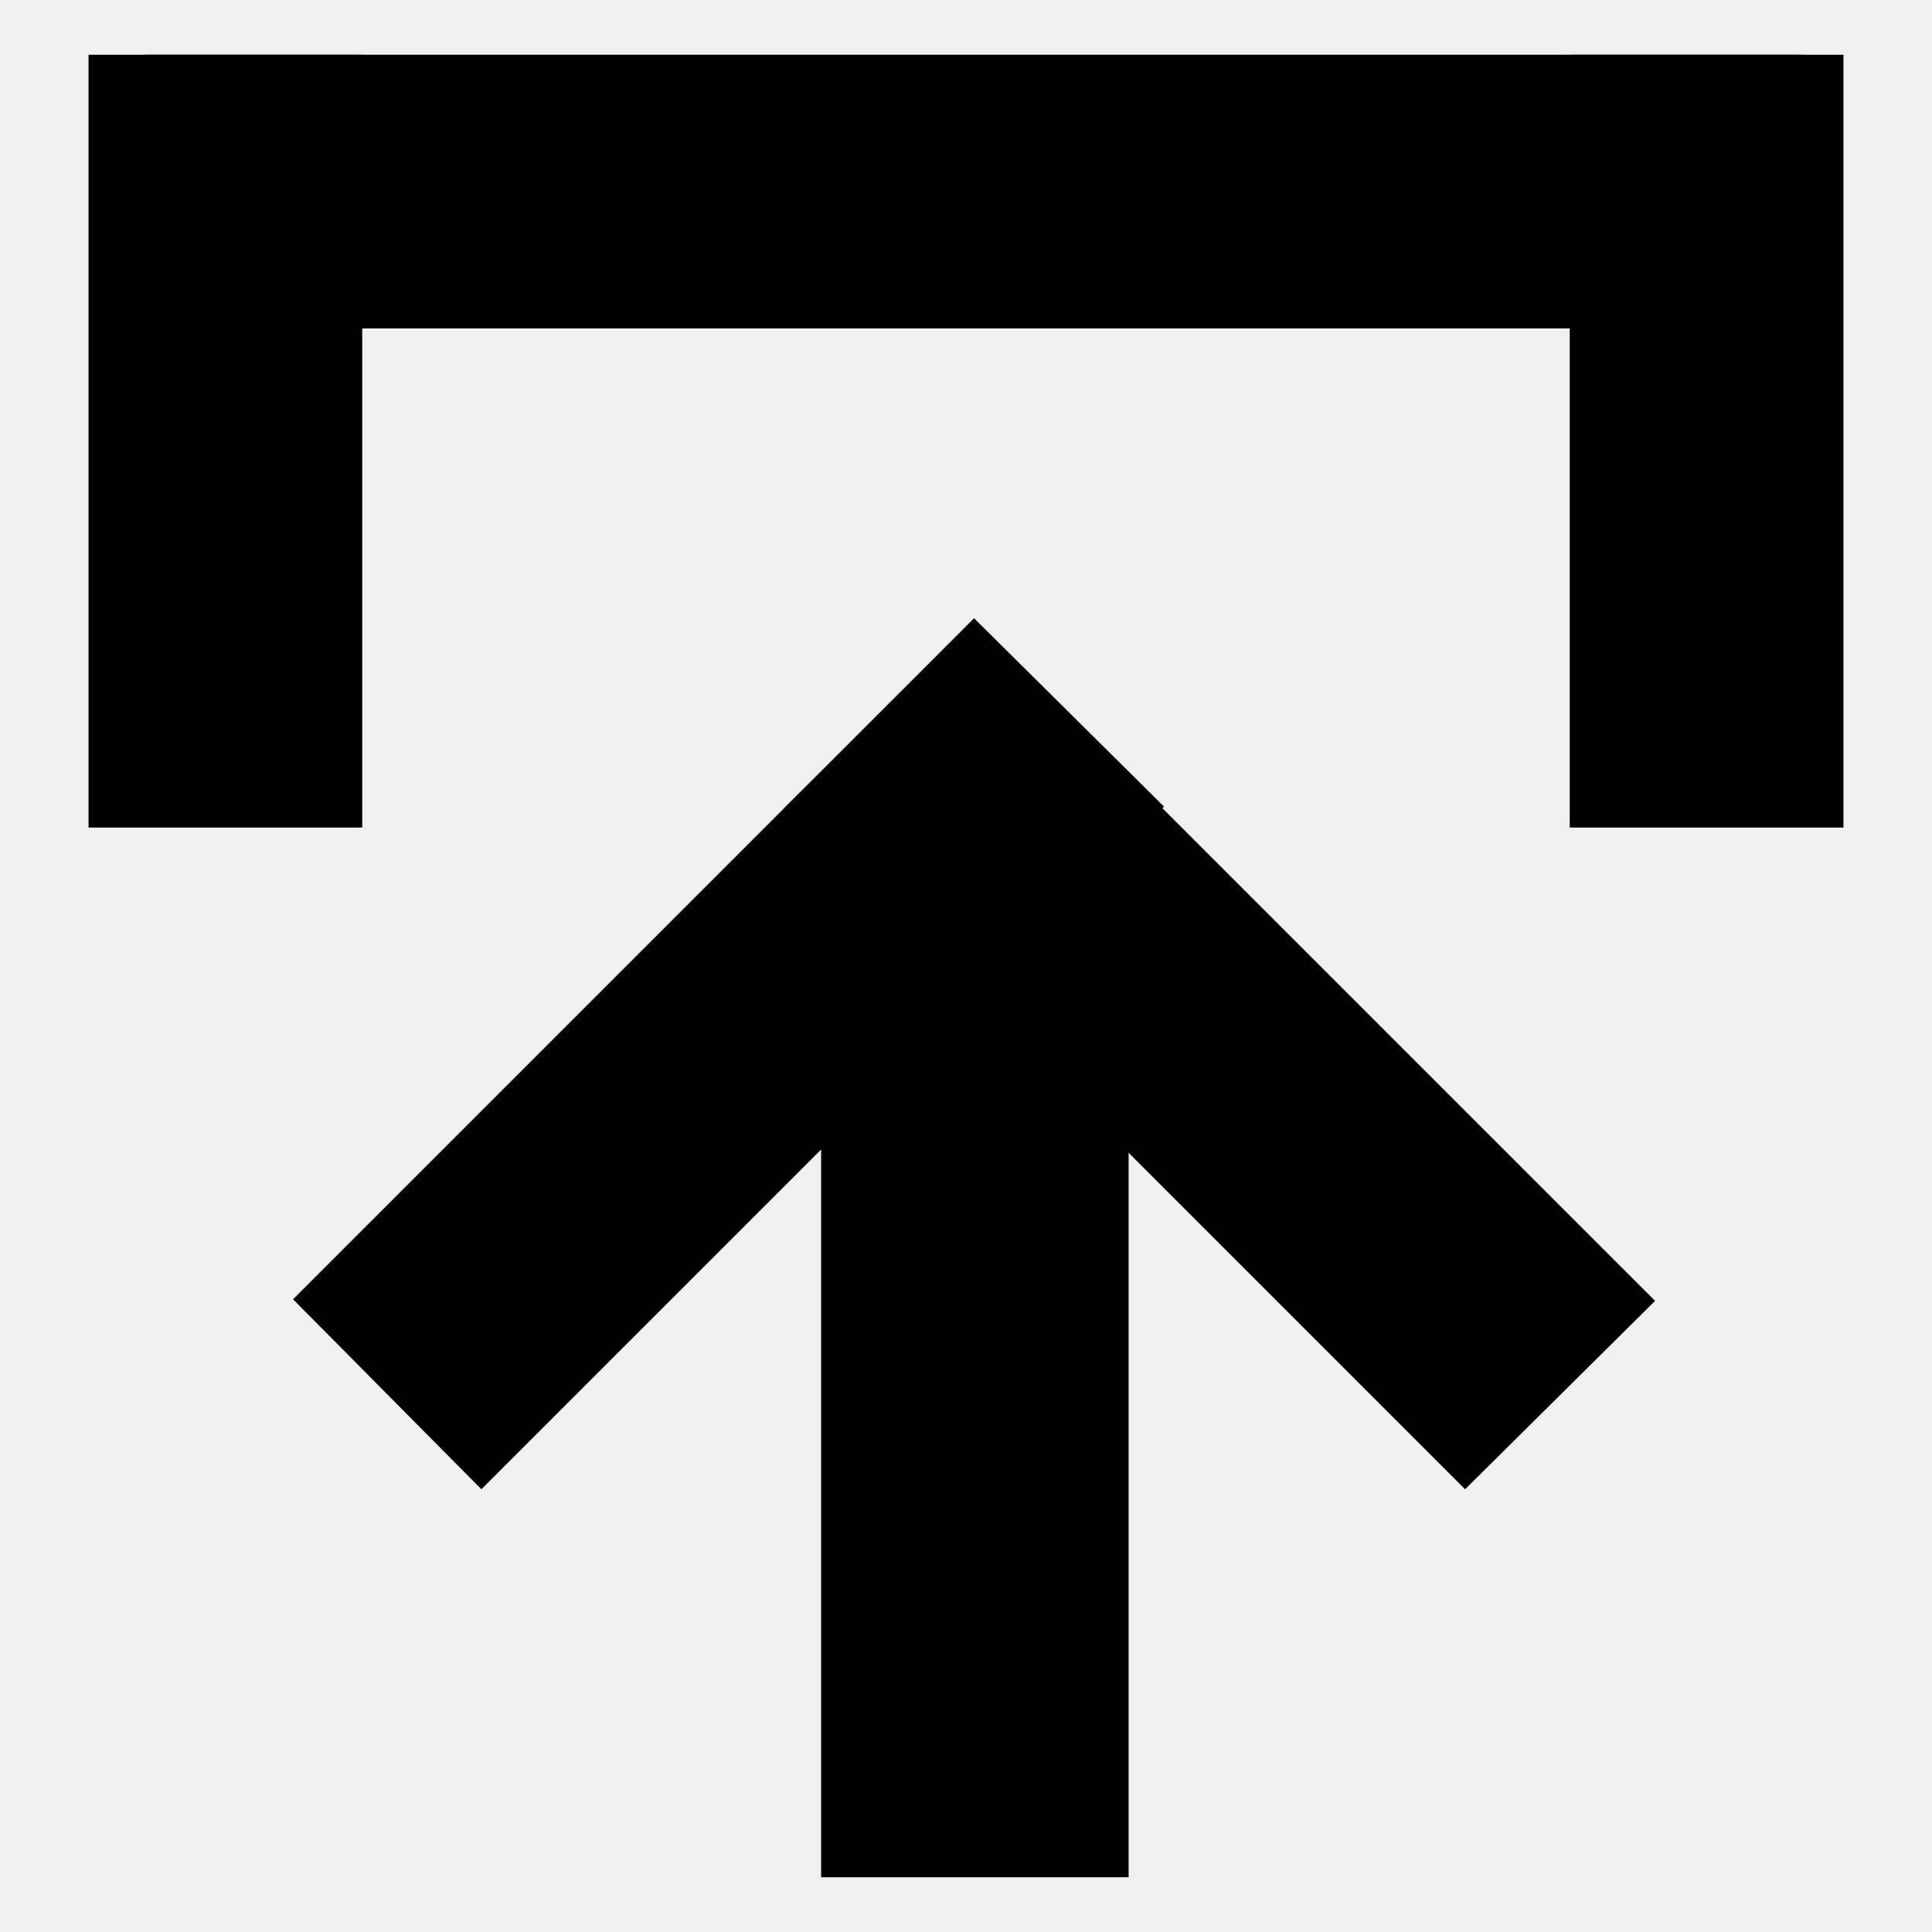
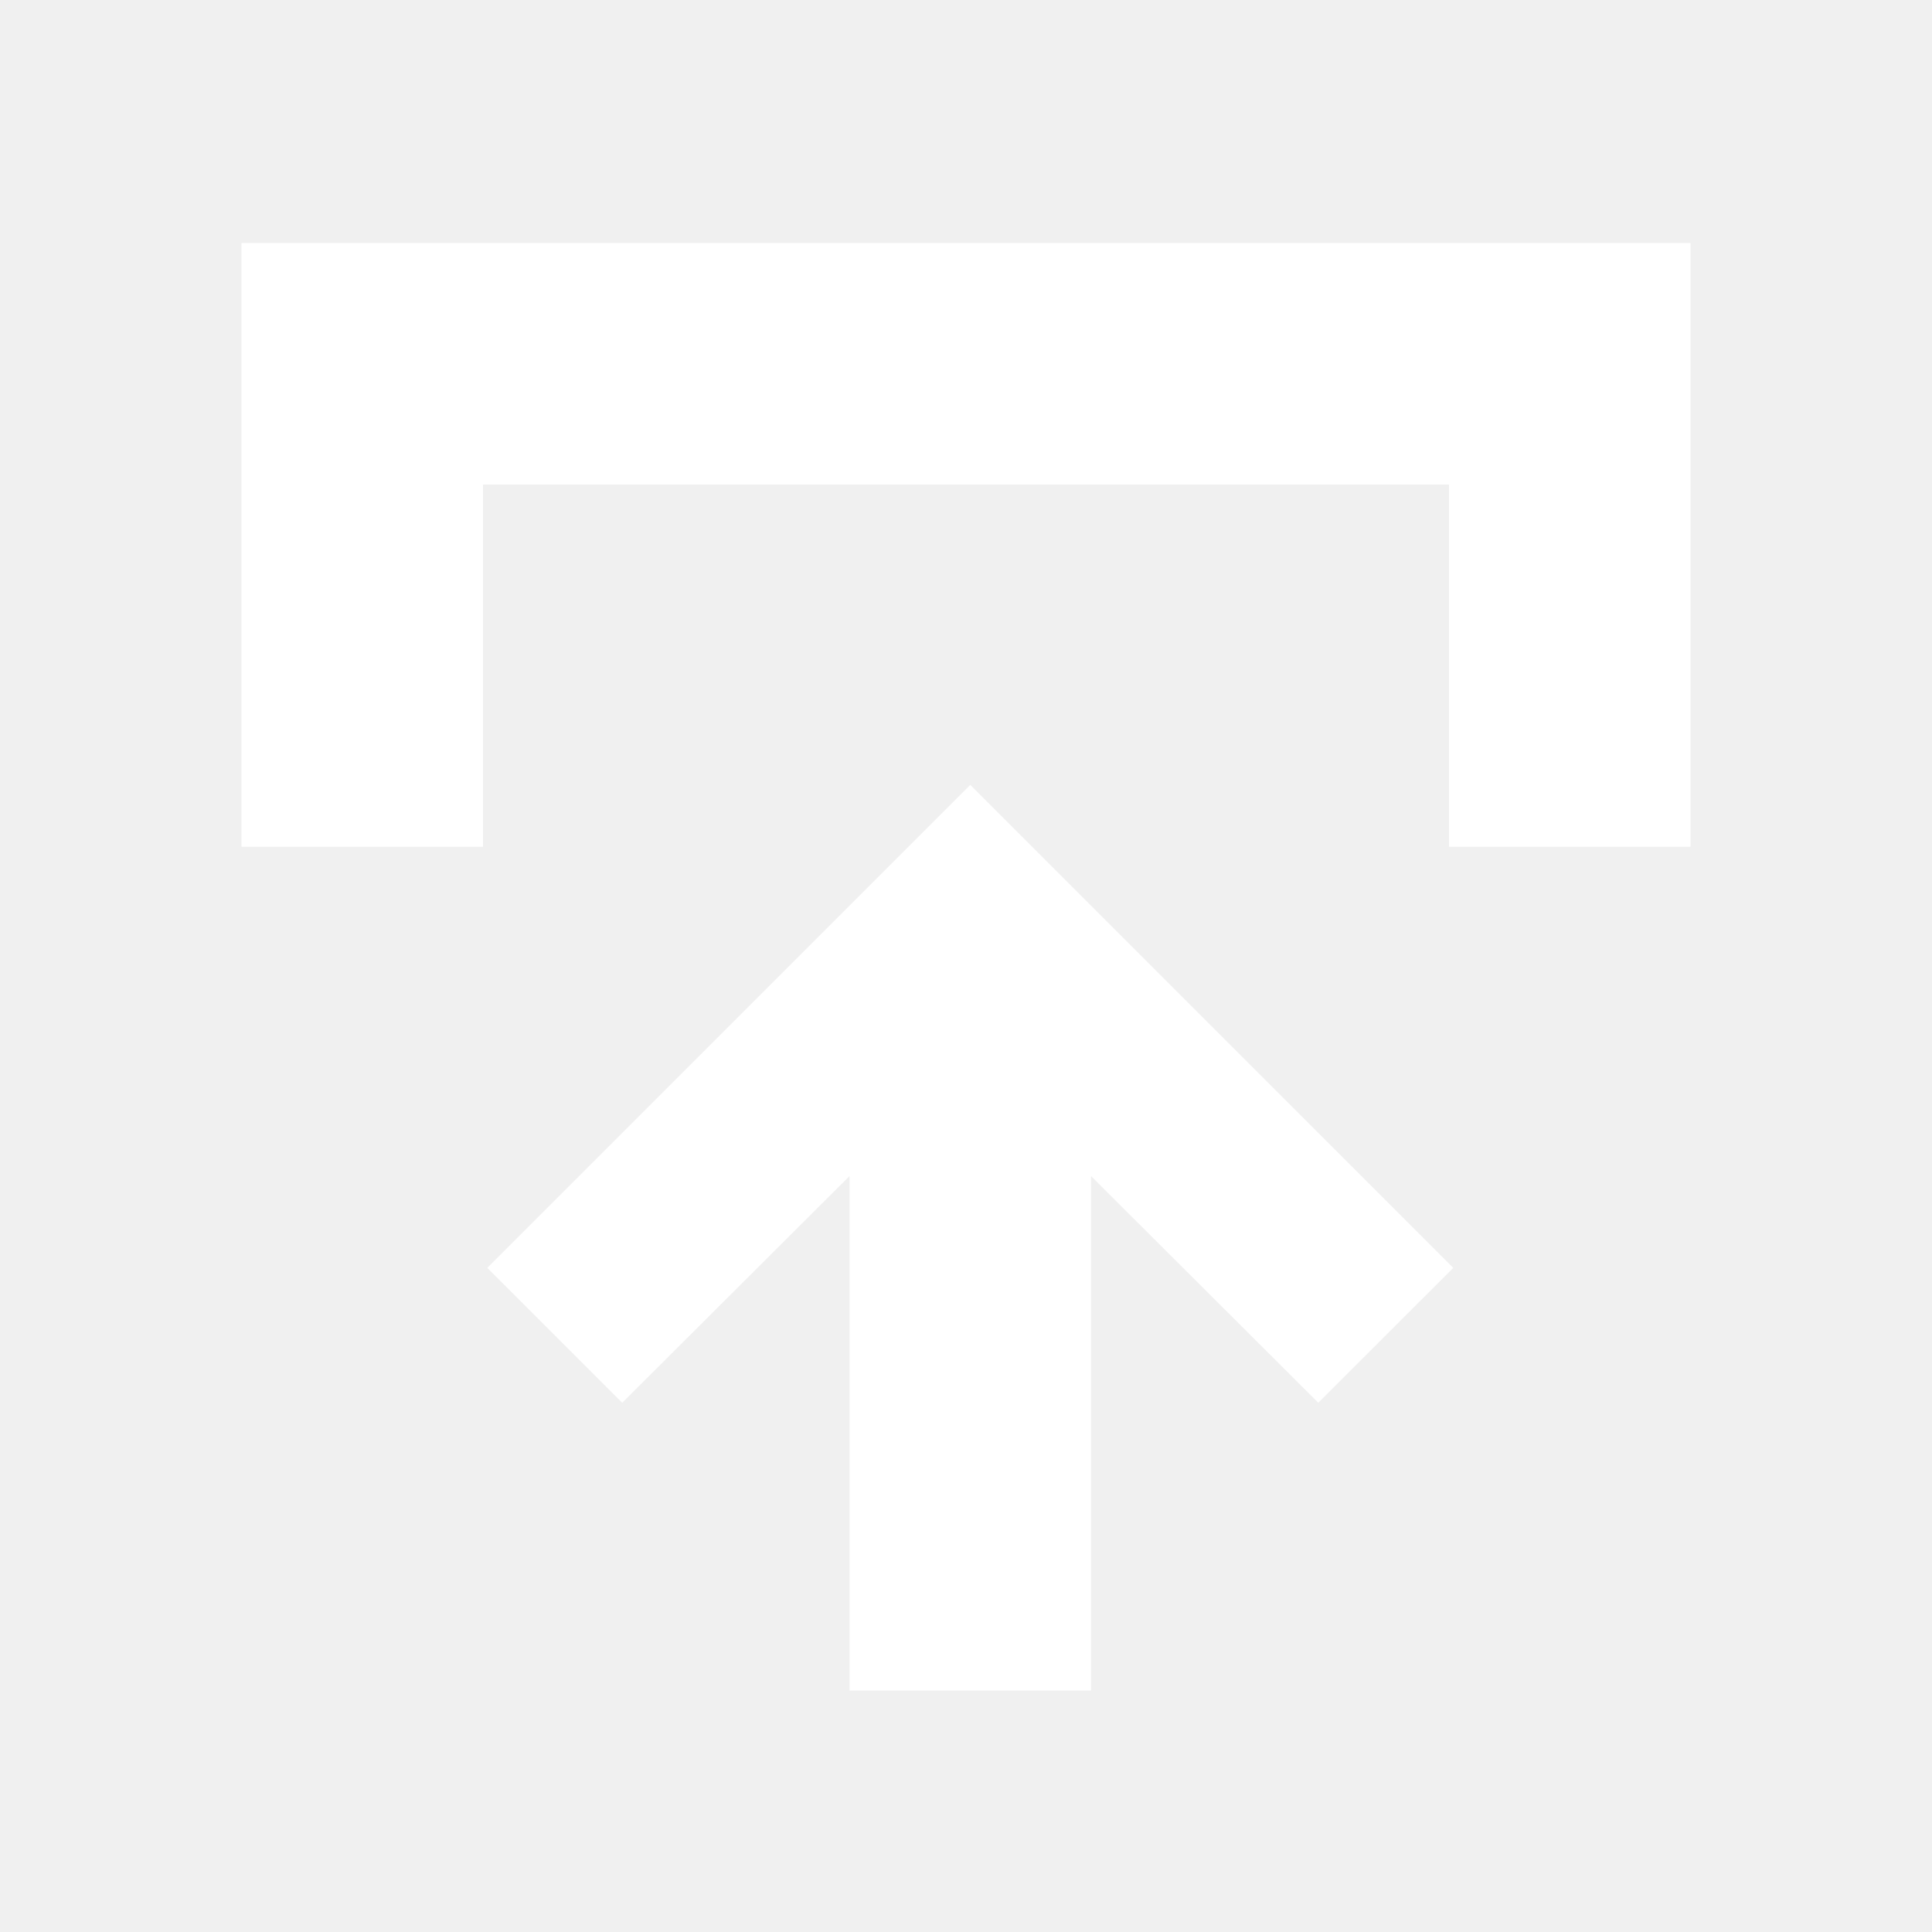
- <svg xmlns="http://www.w3.org/2000/svg" version="1.1" id="Layer_1" x="0px" y="0px" viewBox="0 0 120 120" style="enable-background:new 0 0 120 120;" xml:space="preserve">
-   <path d="M60.5,38.5l42.3,42.3L91,92.5L48.7,50.2L60.5,38.5z" />
-   <path d="M51,56.4h19.1v60.2H51V56.4z" />
-   <path d="M72.3,50.1L29.9,92.5L18.2,80.7l42.3-42.3L72.3,50.1z M9,3.4h103v17H9V3.4z" />
-   <path d="M5.5,3.4h17v48h-17V3.4z M97.5,3.4h17v48h-17V3.4z" />
+ <svg xmlns="http://www.w3.org/2000/svg" viewBox="0 0 32 32" version="1.1" id="svg10" width="32" height="32">
+   <defs id="defs14">
+     </defs>
+   <g id="g859" transform="rotate(180,18,16)">
+     <path id="path4" style="fill:#ffffff;fill-opacity:1;stroke-width:0.191" d="M 11.929,11 19.929,19 27.929,11 25.694,8.766 21.929,12.521 V 4 h -4 v 8.521 L 14.165,8.766 Z" />
+     <path id="rect10" style="fill:#ffffff;fill-opacity:1;stroke-width:0.191" d="M 8,27.975 H 32 V 17.975 h -4 v 6 H 12 v -6 H 8 Z" />
+   </g>
</svg>
